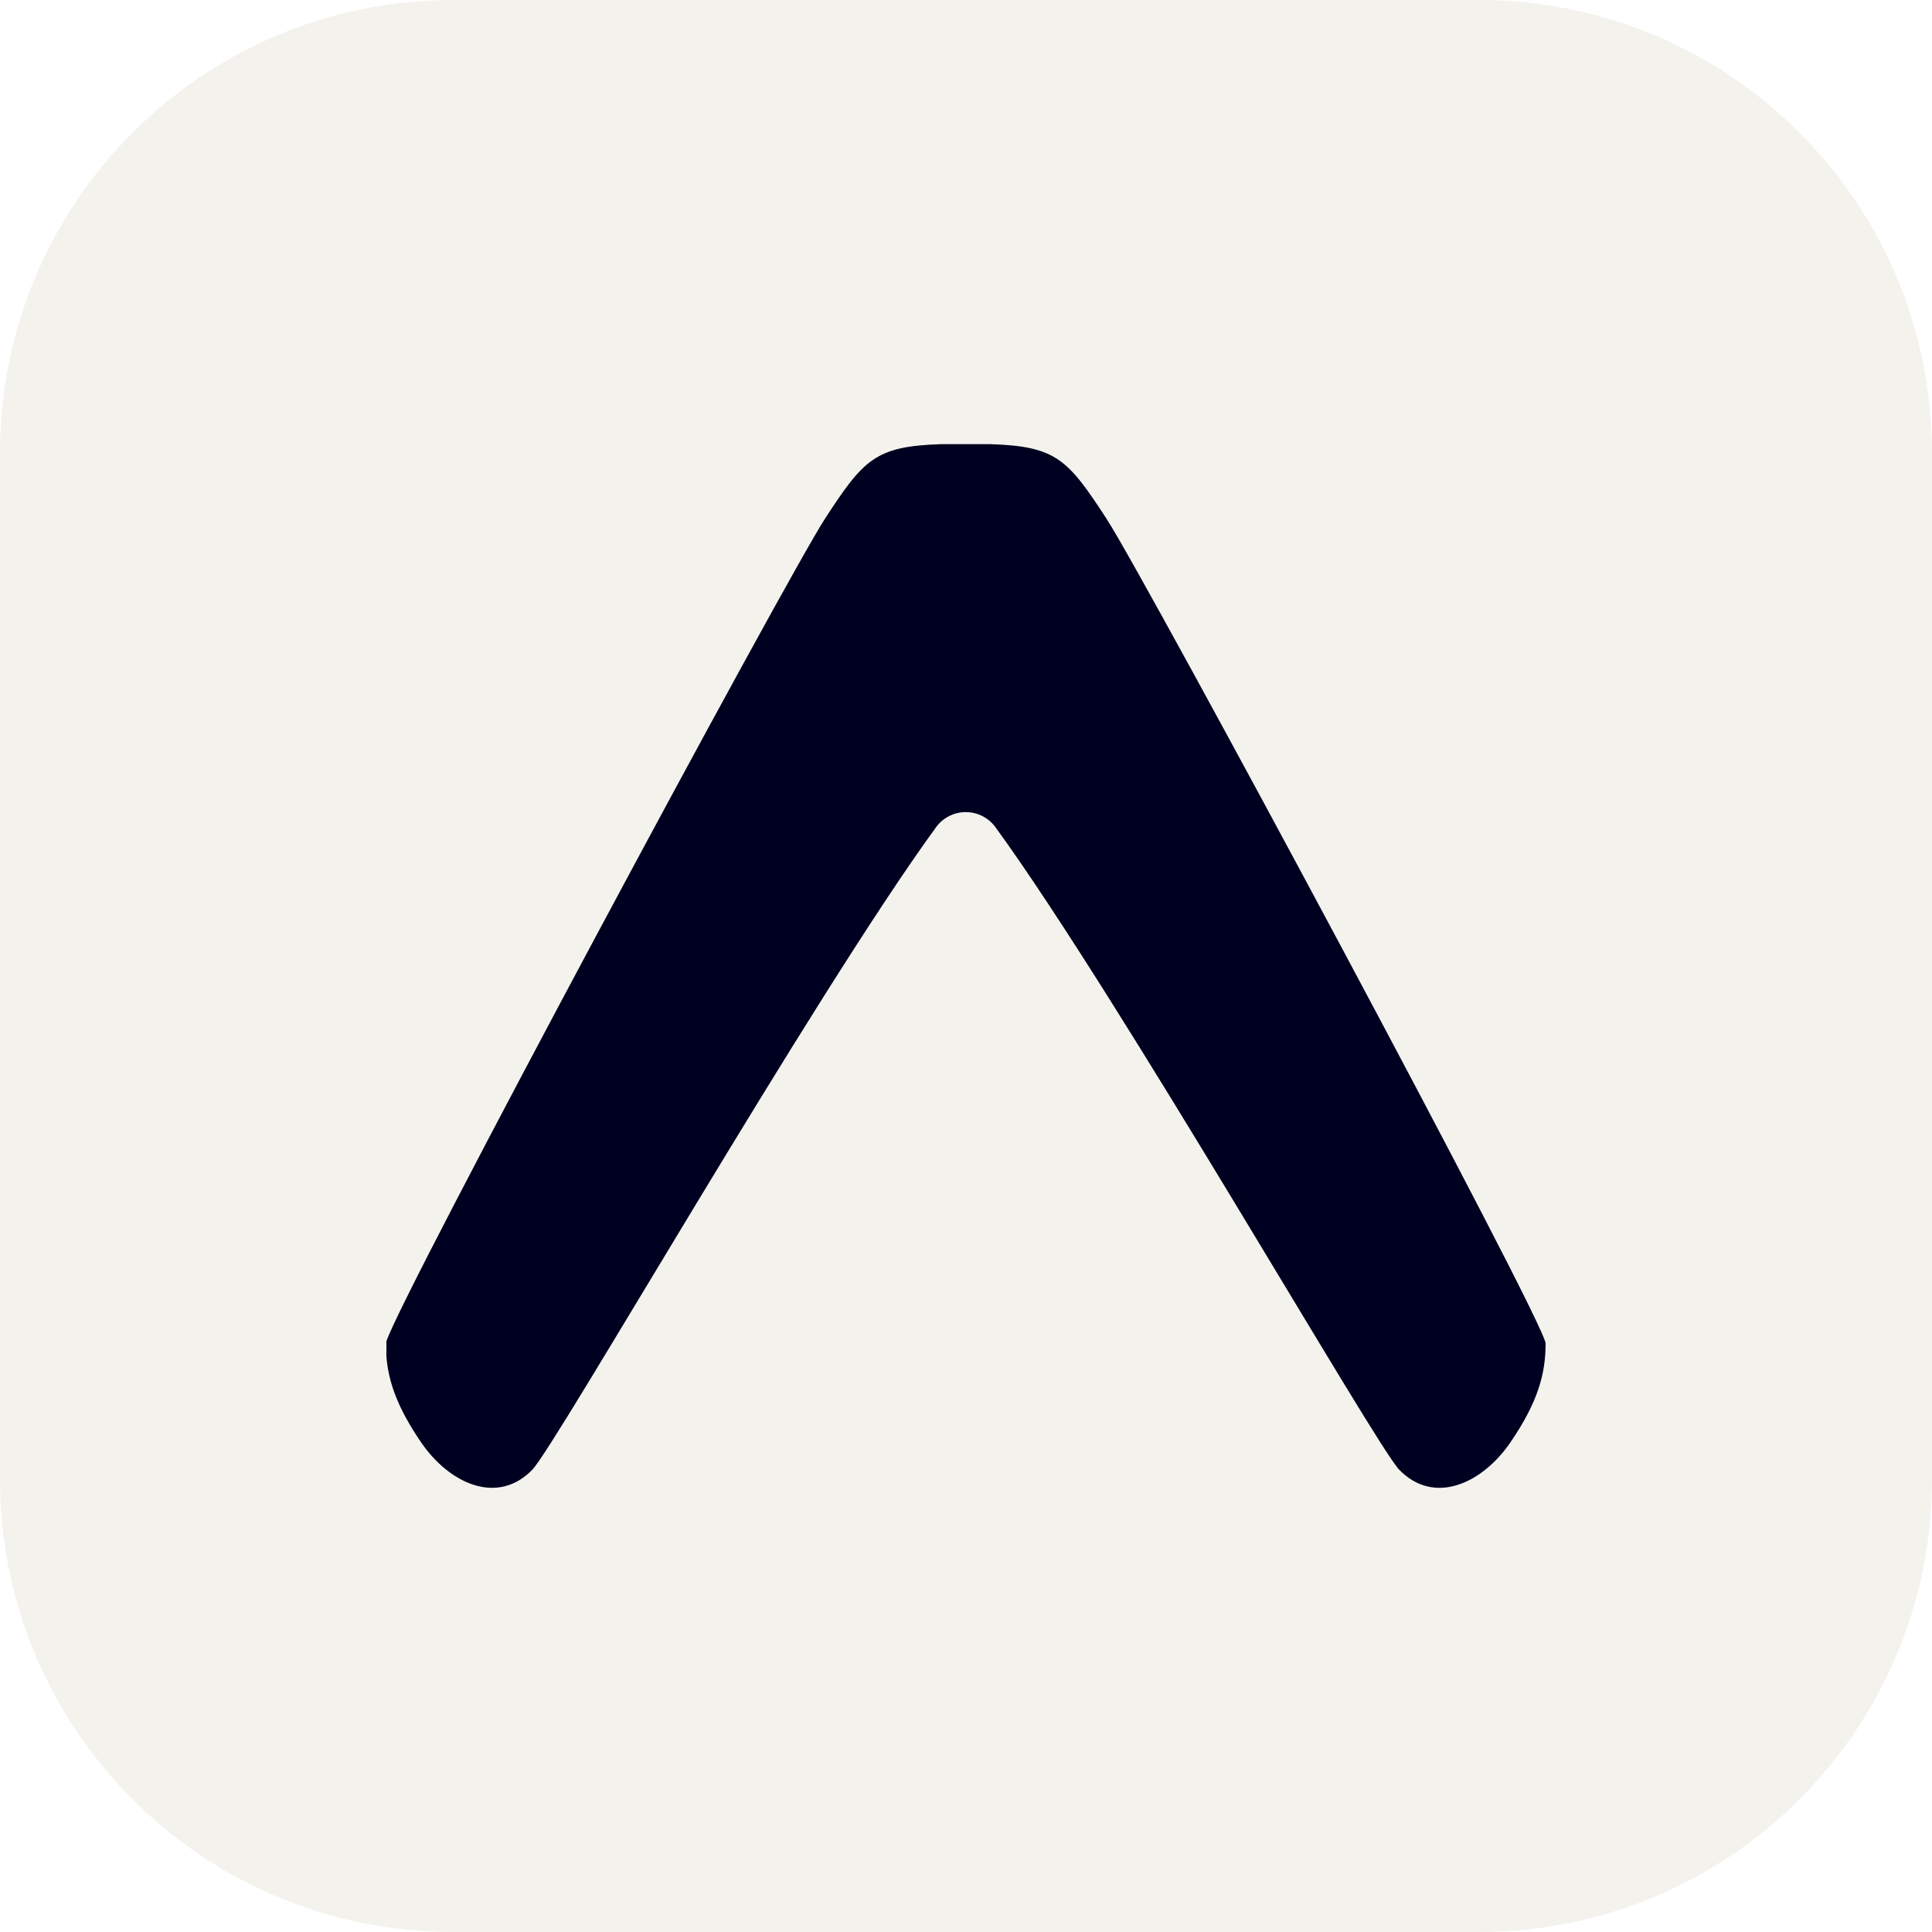
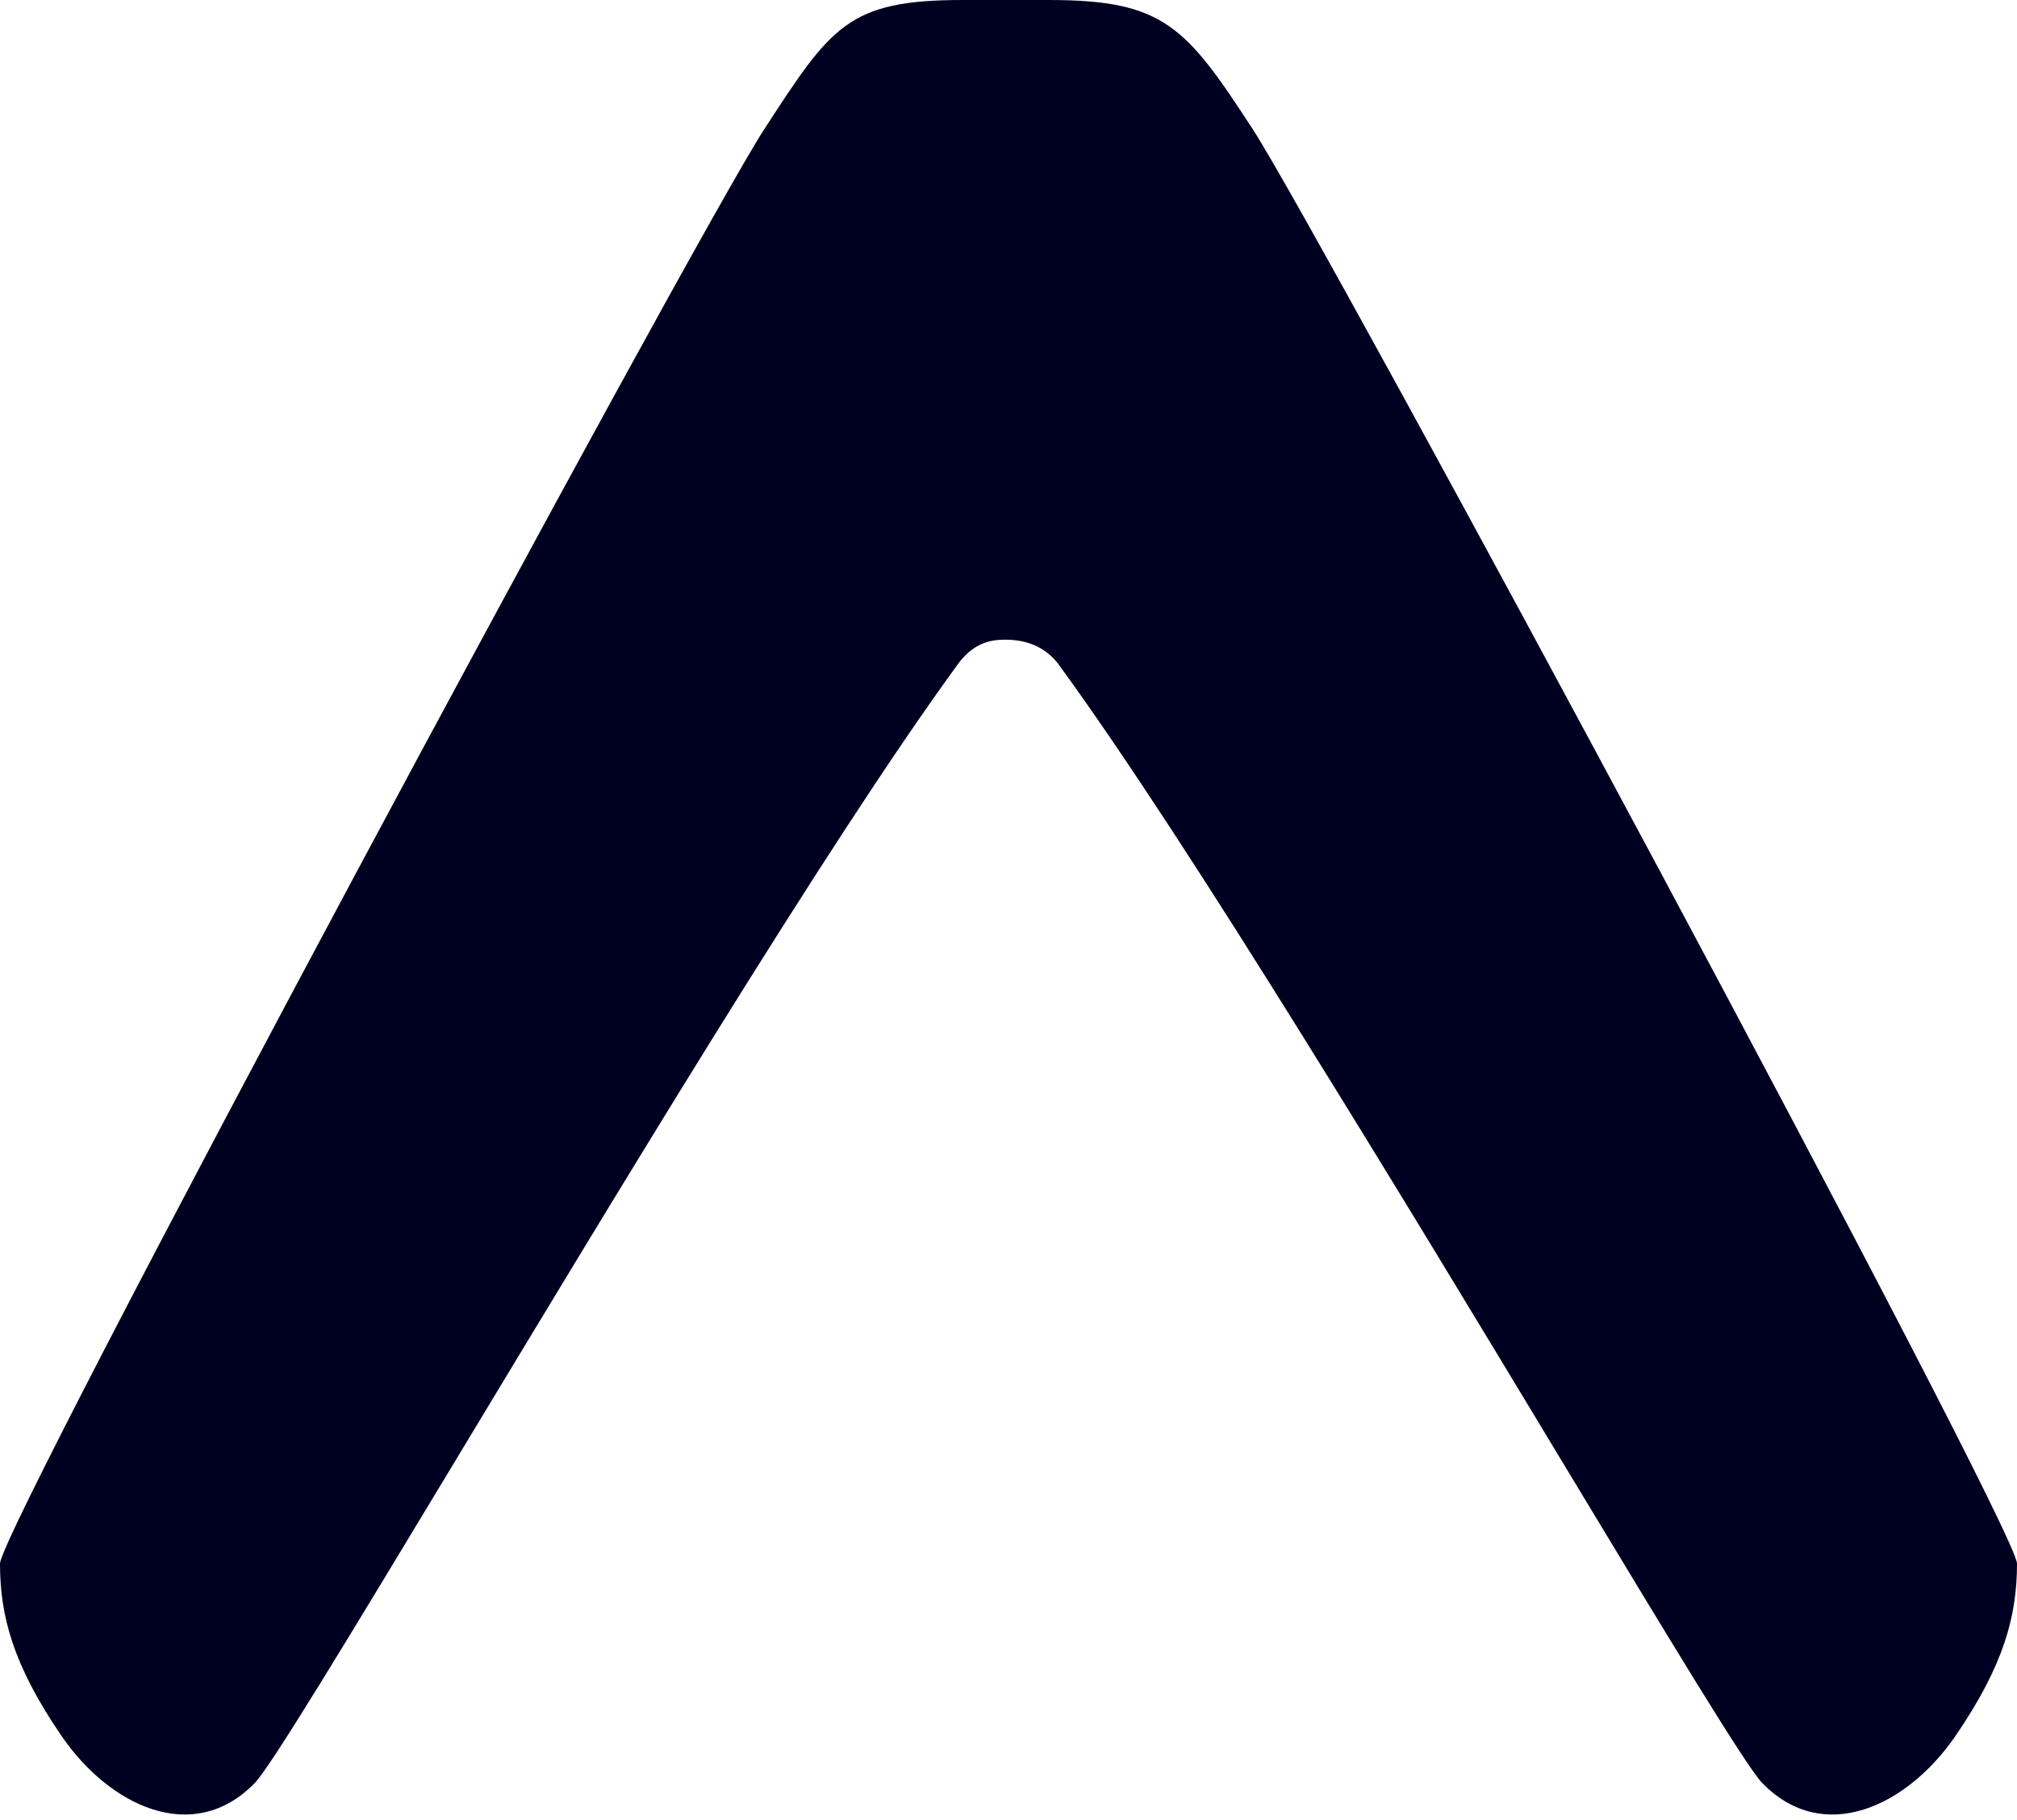
- <svg xmlns="http://www.w3.org/2000/svg" width="100" height="100" viewBox="0 0 100 100" fill="none">
-   <path d="M76.562 0H23.438C10.493 0 0 10.493 0 23.438V76.562C0 89.507 10.493 100 23.438 100H76.562C89.507 100 100 89.507 100 76.562V23.438C100 10.493 89.507 0 76.562 0Z" fill="#F4F2ED" />
-   <g transform="translate(20, 20) scale(2.5)">
-     <path fill="#000020" d="M0 20.084c.043.53.23 1.063.718 1.778.58.849 1.576 1.315 2.303.567.49-.505 5.794-9.776 8.35-13.29a.761.761 0 011.248 0c2.556 3.514 7.86 12.785 8.35 13.29.727.748 1.723.282 2.303-.567.57-.835.728-1.42.728-2.046 0-.426-8.26-15.798-9.092-17.078-.8-1.23-1.044-1.498-2.397-1.542h-1.032c-1.353.044-1.597.311-2.398 1.542C8.267 3.991.33 18.758 0 19.77Z" />
+ <svg xmlns="http://www.w3.org/2000/svg" width="256px" height="231px" viewBox="0 0 256 231" version="1.1" preserveAspectRatio="xMidYMid">
+   <g>
+     <path d="M121.309,84.673 C123.403,81.587 125.694,81.195 127.553,81.195 C129.413,81.195 132.51,81.587 134.604,84.673 C151.106,107.34 178.346,152.492 198.439,185.799 C211.543,207.519 221.607,224.202 223.672,226.325 C231.423,234.295 242.054,229.328 248.231,220.288 C254.312,211.388 256,205.138 256,198.471 C256,193.93 167.895,30.071 159.022,16.432 C150.489,3.314 147.71,0 133.106,0 L122.177,0 C107.616,0 105.511,3.314 96.978,16.432 C88.106,30.071 0,193.93 0,198.471 C0,205.138 1.688,211.388 7.77,220.288 C13.947,229.328 24.578,234.295 32.329,226.325 C34.394,224.202 44.458,207.519 57.562,185.799 C77.655,152.492 104.807,107.34 121.309,84.673 Z" fill="#000020" />
  </g>
</svg>
